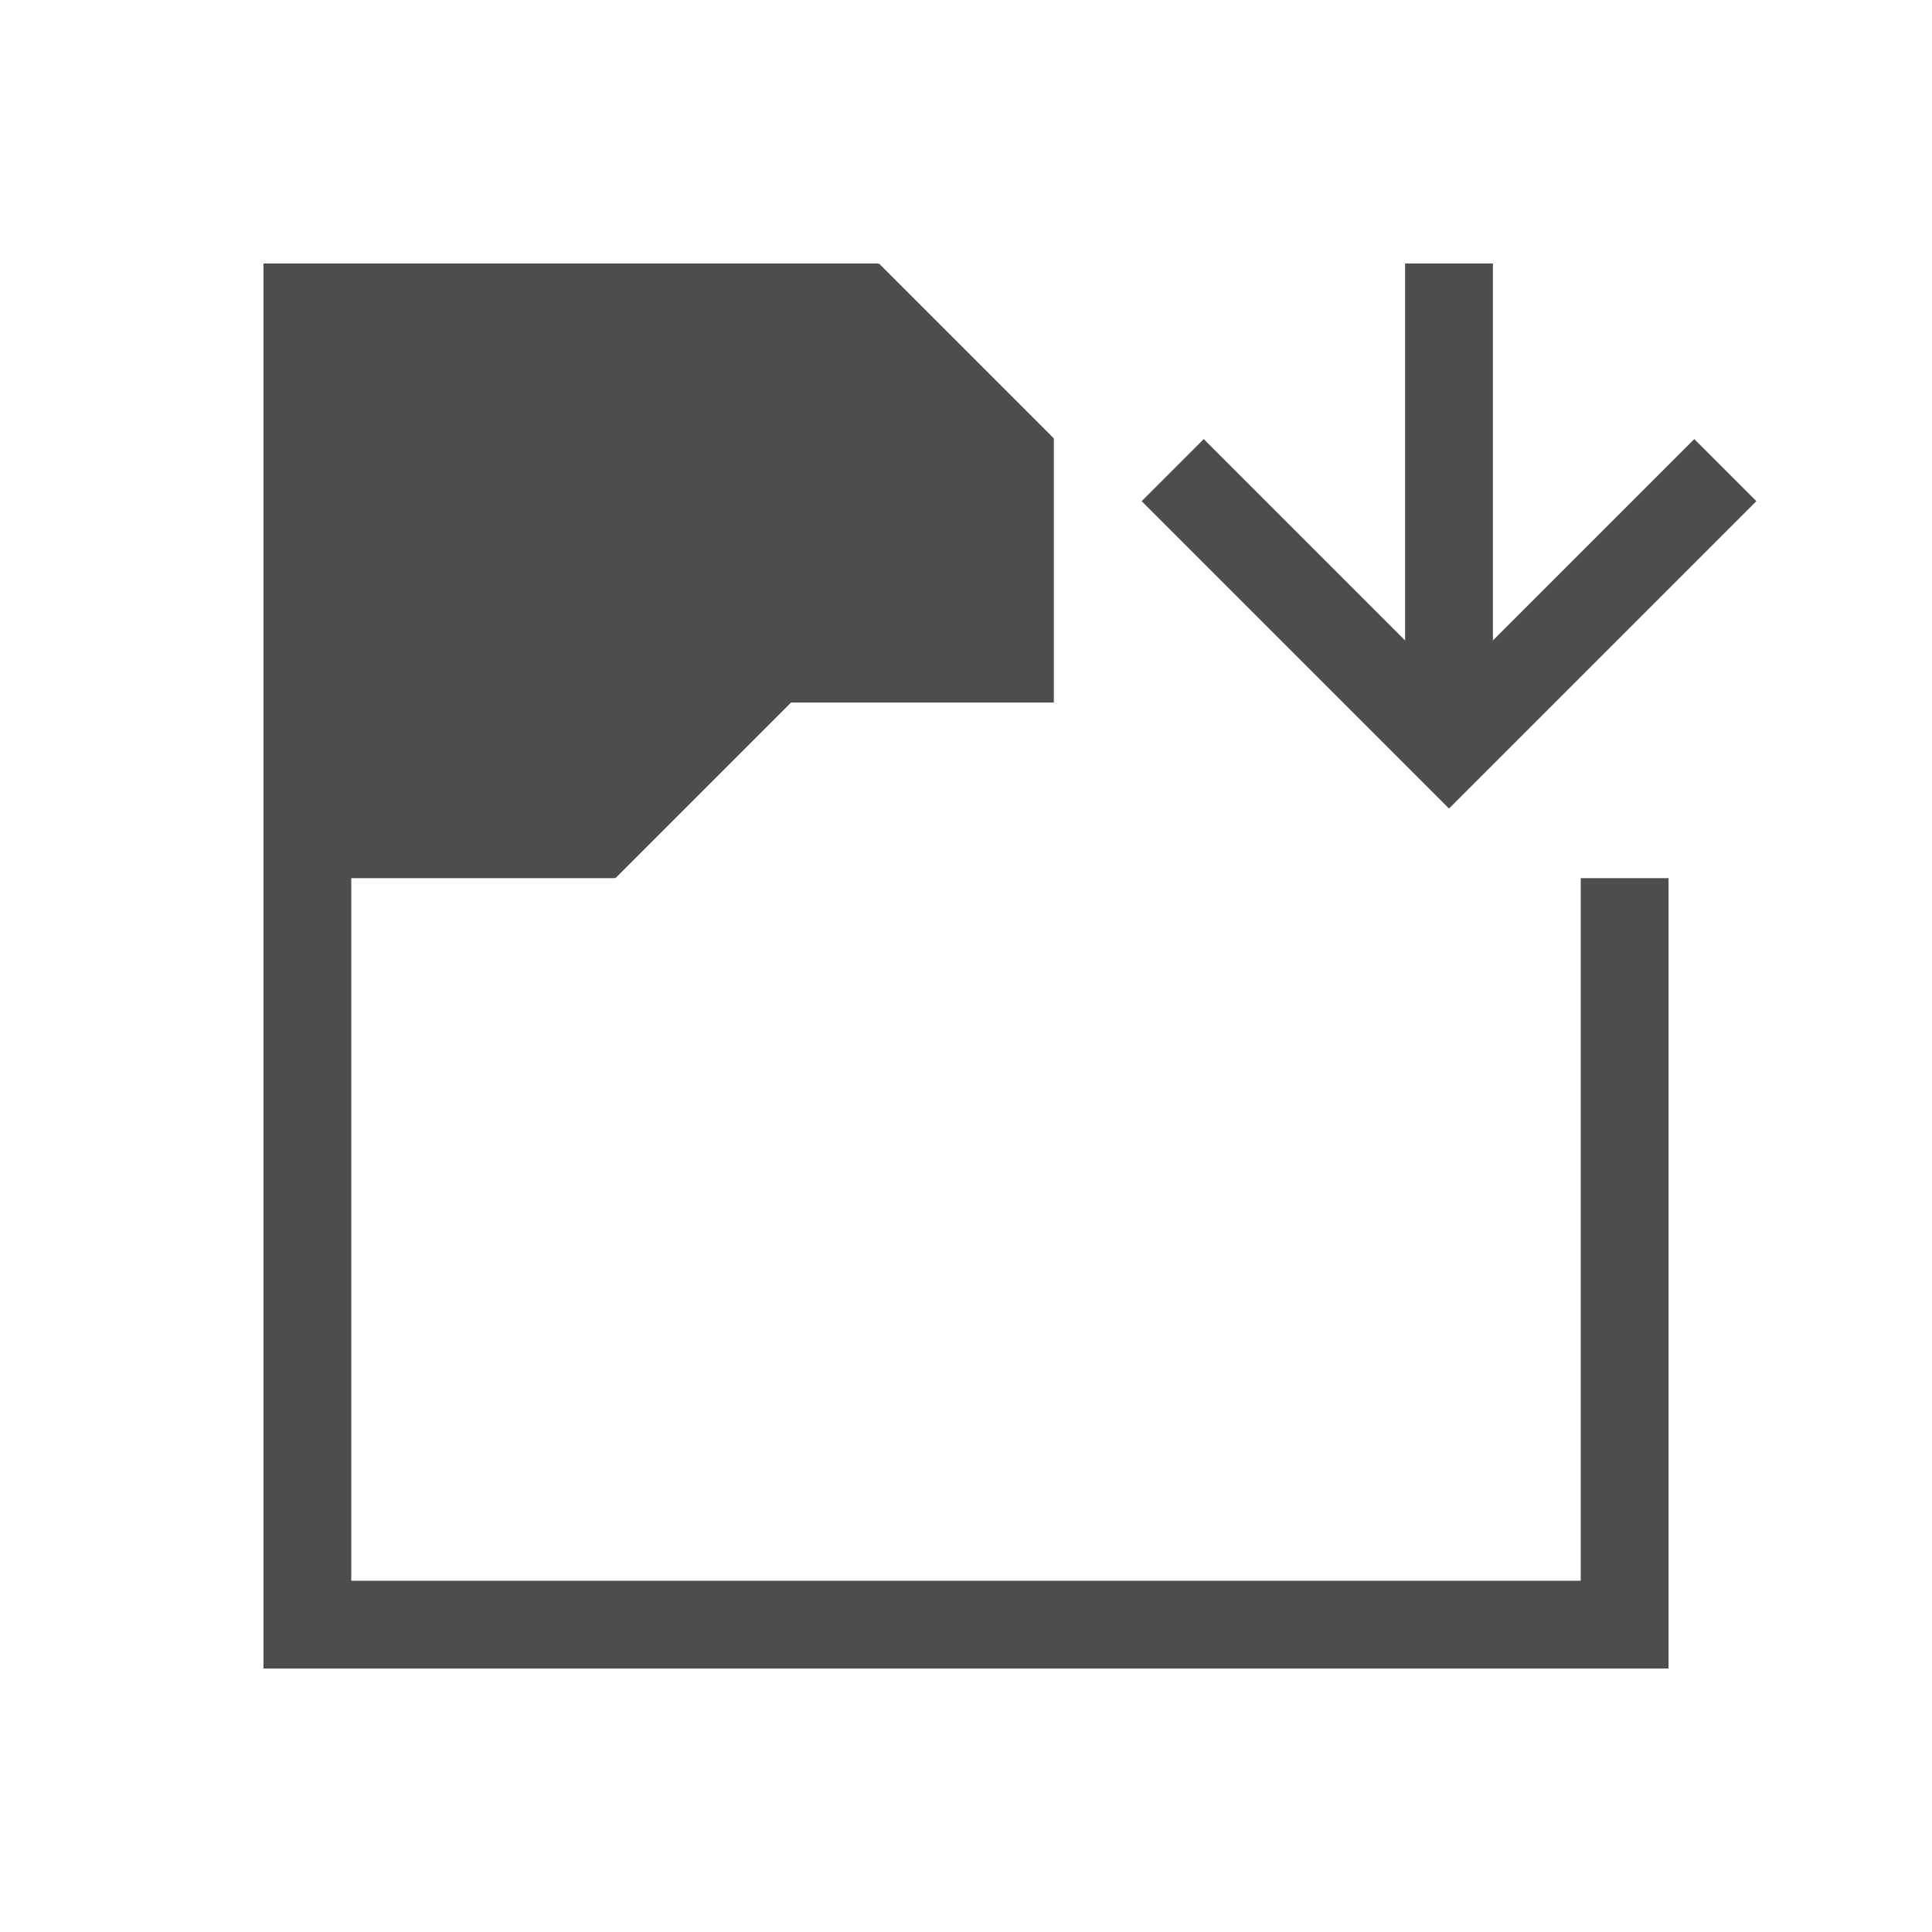
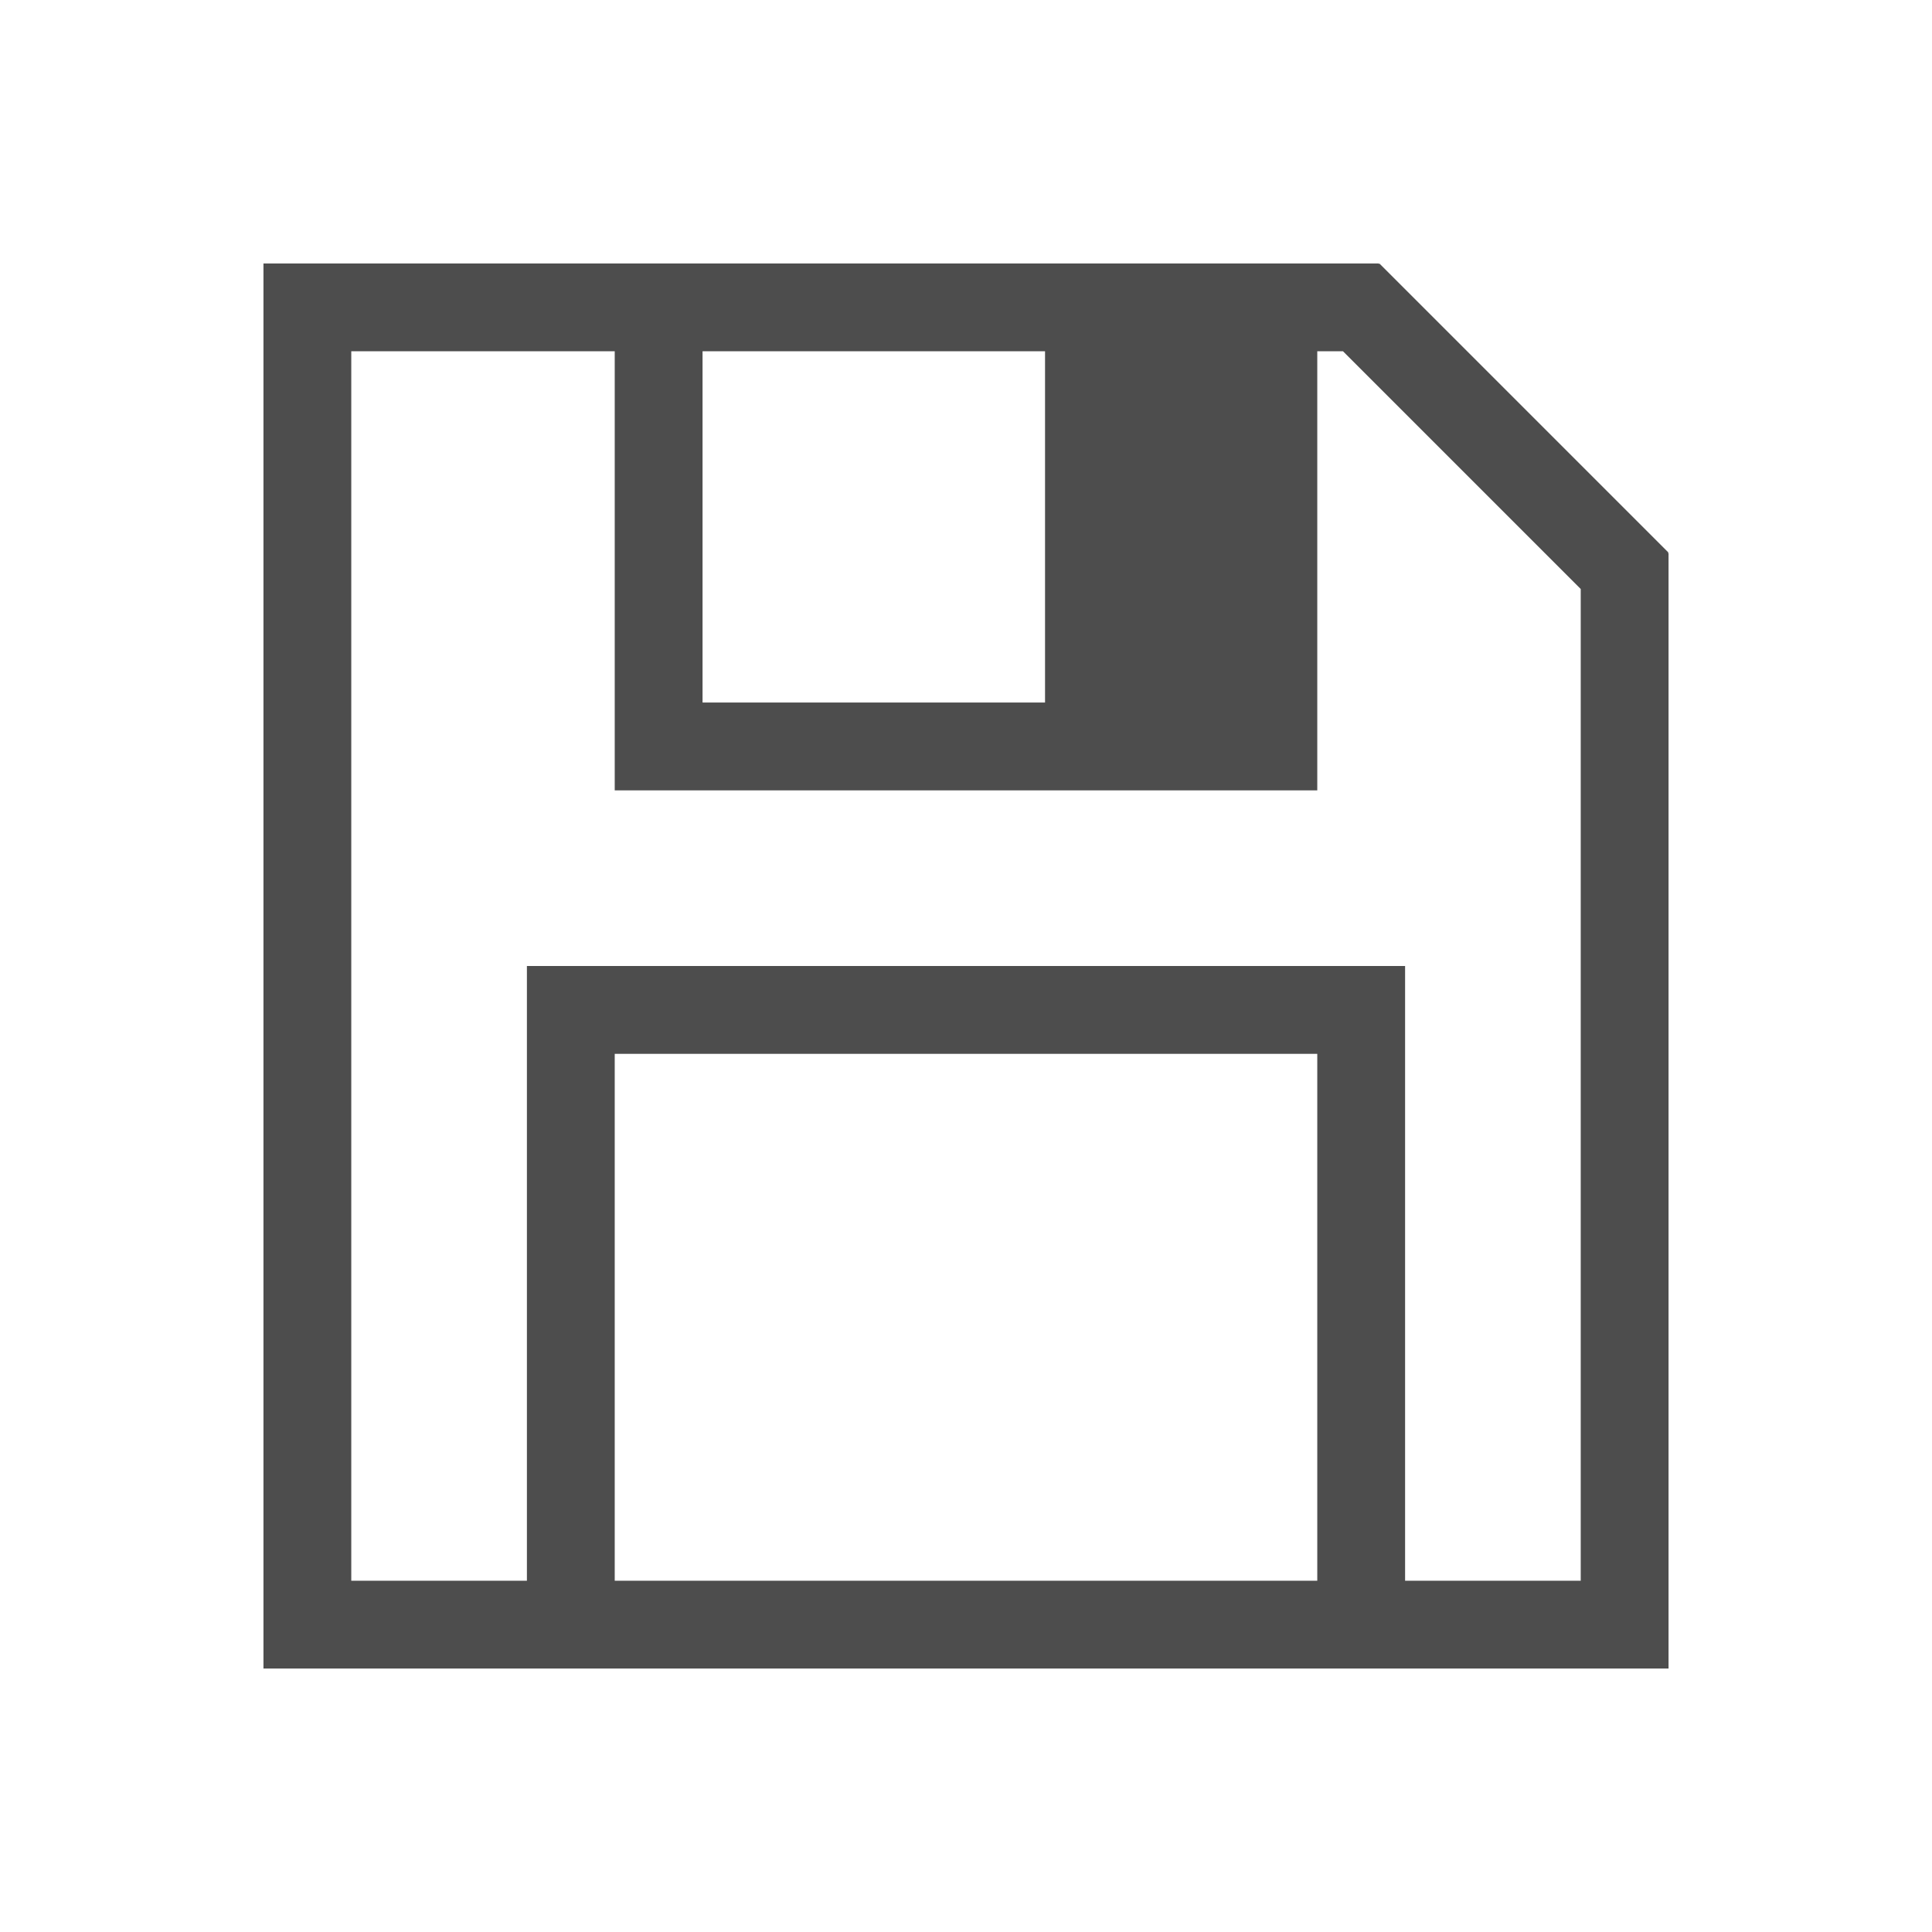
<svg xmlns="http://www.w3.org/2000/svg" width="22" height="22" id="svg2" version="1.1" viewBox="0 0 22 22">
  <defs id="defs4" />
  <g id="layer1" transform="translate(0,-1030.362)">
-     <path style="fill:#4d4d4d;fill-opacity:1;stroke:none" d="M 3 3 L 3 4 L 3 19 L 4 19 L 13 19 L 18 19 L 19 19 L 19 18 L 19 13 L 19 10 L 18 10 L 18 13 L 18 18 L 13 18 L 4 18 L 4 10 L 7 10 L 7 9.992 L 7.008 10 L 9.008 8 L 12 8 L 12 4.992 L 10.008 3 L 10 3.008 L 10 3 L 4 3 L 3 3 z " transform="translate(0,1030.362)" id="rect4069" />
-     <path style="fill:#4d4d4d;fill-opacity:1;stroke:none" d="m 16.5,1039.569 -0.207,-0.207 -3.293,-3.293 0.707,-0.707 2.293,2.293 0,-4.293 1,0 0,4.293 2.293,-2.293 0.707,0.707 -3.293,3.293 -0.207,0.207 z" id="rect4071" />
+     <g id="layer1-7">
+       <path id="rect4126" transform="translate(0,1030.362)" d="m 3,3 0,1 0,15 1,0 15,0 0,-1 0,-11 0,-0.699 -0.008,0 L 19,6.293 15.707,3 15.699,3.008 15.699,3 15,3 3,3 Z M 4,4 7,4 7,8 7,9 15,9 15,8 15,4 15.293,4 18,6.707 18,7 l 0,11 -2,0 0,-7 -1,0 -8,0 -1,0 0,7 -2,0 0,-14 z m 4,0 3.9,0 0,4 L 8,8 8,4 Z m -1,8 8,0 0,6 -8,0 0,-6 z" style="fill:#4d4d4d;fill-opacity:1;stroke:none" />
+     </g>
+     <rect ry="0" y="1032.362" x="-24" height="19" width="18" id="BG_MESSAGE" style="color:#000000;text-decoration:none;text-decoration-line:none;text-decoration-style:solid;text-decoration-color:#000000;white-space:normal;clip-rule:nonzero;display:inline;overflow:visible;visibility:visible;opacity:1;isolation:auto;mix-blend-mode:normal;color-interpolation:sRGB;color-interpolation-filters:linearRGB;solid-color:#000000;solid-opacity:1;fill:#1a1a1a;fill-opacity:1;fill-rule:nonzero;stroke:none;stroke-width:1;stroke-linecap:butt;stroke-linejoin:miter;stroke-miterlimit:4;stroke-dasharray:none;stroke-dashoffset:0;stroke-opacity:1;color-rendering:auto;image-rendering:auto;shape-rendering:auto;text-rendering:auto;enable-background:accumulate" />
+     <path id="MESSAGE" d="m -17.801,1035.559 0,2.854 0.139,0 0,-2.854 -0.139,0 z m 3.174,3.023 0,0.125 0.5,0 0,3.375 0.064,0 0,0.643 c 0.005,0.31 0.289,0.496 0.574,0.656 0.285,0.16 0.566,0.271 0.566,0.561 l 0,0.244 c 0,0.32 -0.166,0.565 -0.496,0.565 -0.033,0 -0.064,0 -0.094,-0.01 l -0.039,-0.113 -0.139,0 0,0.047 c -0.164,-0.101 -0.245,-0.293 -0.238,-0.5 l 0,-0.301 -0.135,0 0,0.301 c -0.004,0.314 0.143,0.547 0.373,0.648 l 0,3.305 0.139,0 0,-3.074 1.057,3.074 0.135,0 0,-3.5 -0.135,0 0,3.111 -0.971,-2.861 c 0.016,10e-4 0.031,0 0.047,0 0.43,0 0.631,-0.32 0.631,-0.695 l 0,-0.266 c 0,-0.33 -0.346,-0.489 -0.656,-0.664 -0.245,-0.14 -0.464,-0.261 -0.479,-0.541 l 0,-0.715 c 0,-0.37 0.189,-0.549 0.459,-0.549 0.154,0 0.263,0.058 0.334,0.15 l 0,0.48 0.111,0 0,0.322 0.135,0 0,-0.322 0.879,0 0,-0.131 -0.881,0 c -0.005,-0.143 -0.041,-0.272 -0.104,-0.375 l 0,-0.459 0.779,0 0,-0.125 -0.779,0 0,-2.285 0.984,0 0,-0.125 -1.125,0 0,2.836 c -0.089,-0.066 -0.201,-0.103 -0.334,-0.103 -0.267,0 -0.441,0.133 -0.529,0.332 l 0,-2.939 0.5,0 0,-0.125 -1.135,0 z m -3.174,0.029 0,0.447 0,2.281 -0.195,0 0,0.125 0.195,0 0,0.617 0.139,0 0,-0.617 0.166,0 0,3.375 0.135,0 0,-3.375 0.5,0 0,-0.125 -0.801,0 0,-0.184 0.996,0 0,0.926 0.135,0 0,-3.471 -0.135,0 0,2.416 -0.996,0 0,-1.969 0,-0.447 -0.139,0 z m 2.207,0 -0.537,3.471 0.141,0 0.145,-0.965 0.715,0 0.15,0.965 0.141,0 -0.551,-3.471 -0.203,0 z m 0.104,0.176 0.34,2.195 -0.674,0 0.334,-2.195 z m -1.002,2.553 0,3.272 c -0.012,-5e-4 -0.023,0 -0.035,0 -0.39,0 -0.641,0.319 -0.641,0.709 l 0,2.141 c 0,0.39 0.24,0.705 0.65,0.705 0.43,0 0.625,-0.354 0.625,-0.699 l 0,-0.256 -0.135,0 0,0.256 c 0,0.3 -0.155,0.565 -0.49,0.565 -0.34,0 -0.51,-0.285 -0.51,-0.57 l 0,-2.141 c 0,-0.36 0.21,-0.574 0.51,-0.574 0.009,0 0.017,0 0.025,0 l 0,0.094 0.139,0 0,-0.068 c 0.216,0.075 0.326,0.299 0.326,0.547 l 0.004,0.275 0.131,0 0,-0.279 c 0,-0.327 -0.177,-0.602 -0.461,-0.682 l 0,-0.719 0.996,0 0,0.926 0.037,0 c -0.092,0.124 -0.139,0.283 -0.139,0.449 l 0,2.186 c 0,0.38 0.24,0.689 0.645,0.689 0.42,0 0.625,-0.34 0.625,-0.695 l 0,-2.174 c 0,-0.28 -0.128,-0.53 -0.357,-0.639 l 0,-3.316 -0.139,0 0,3.272 c -0.041,-0.01 -0.084,-0.012 -0.129,-0.012 -0.169,0 -0.305,0.053 -0.408,0.139 l 0,-3.398 -0.135,0 0,2.445 -0.996,0 0,-2.445 -0.139,0 z m -1.309,3.289 0,3.5 0.139,0 0,-3.5 -0.139,0 z m 2.986,0.1 c 0.046,0 0.09,0.01 0.129,0.016 l 0,0.096 0.139,0 0,-0.029 c 0.151,0.104 0.223,0.294 0.223,0.484 l 0,2.174 c 0,0.305 -0.16,0.56 -0.49,0.56 -0.345,0 -0.504,-0.26 -0.504,-0.555 l 0,-2.186 c 0,-0.31 0.159,-0.56 0.504,-0.56 z" style="font-style:normal;font-variant:normal;font-weight:300;font-stretch:normal;font-size:medium;line-height:125%;font-family:Canter;-inkscape-font-specification:'Canter Light';letter-spacing:0px;word-spacing:0px;fill:#52d563;fill-opacity:1;stroke:none;stroke-width:1px;stroke-linecap:butt;stroke-linejoin:miter;stroke-opacity:1" />
  </g>
</svg>
